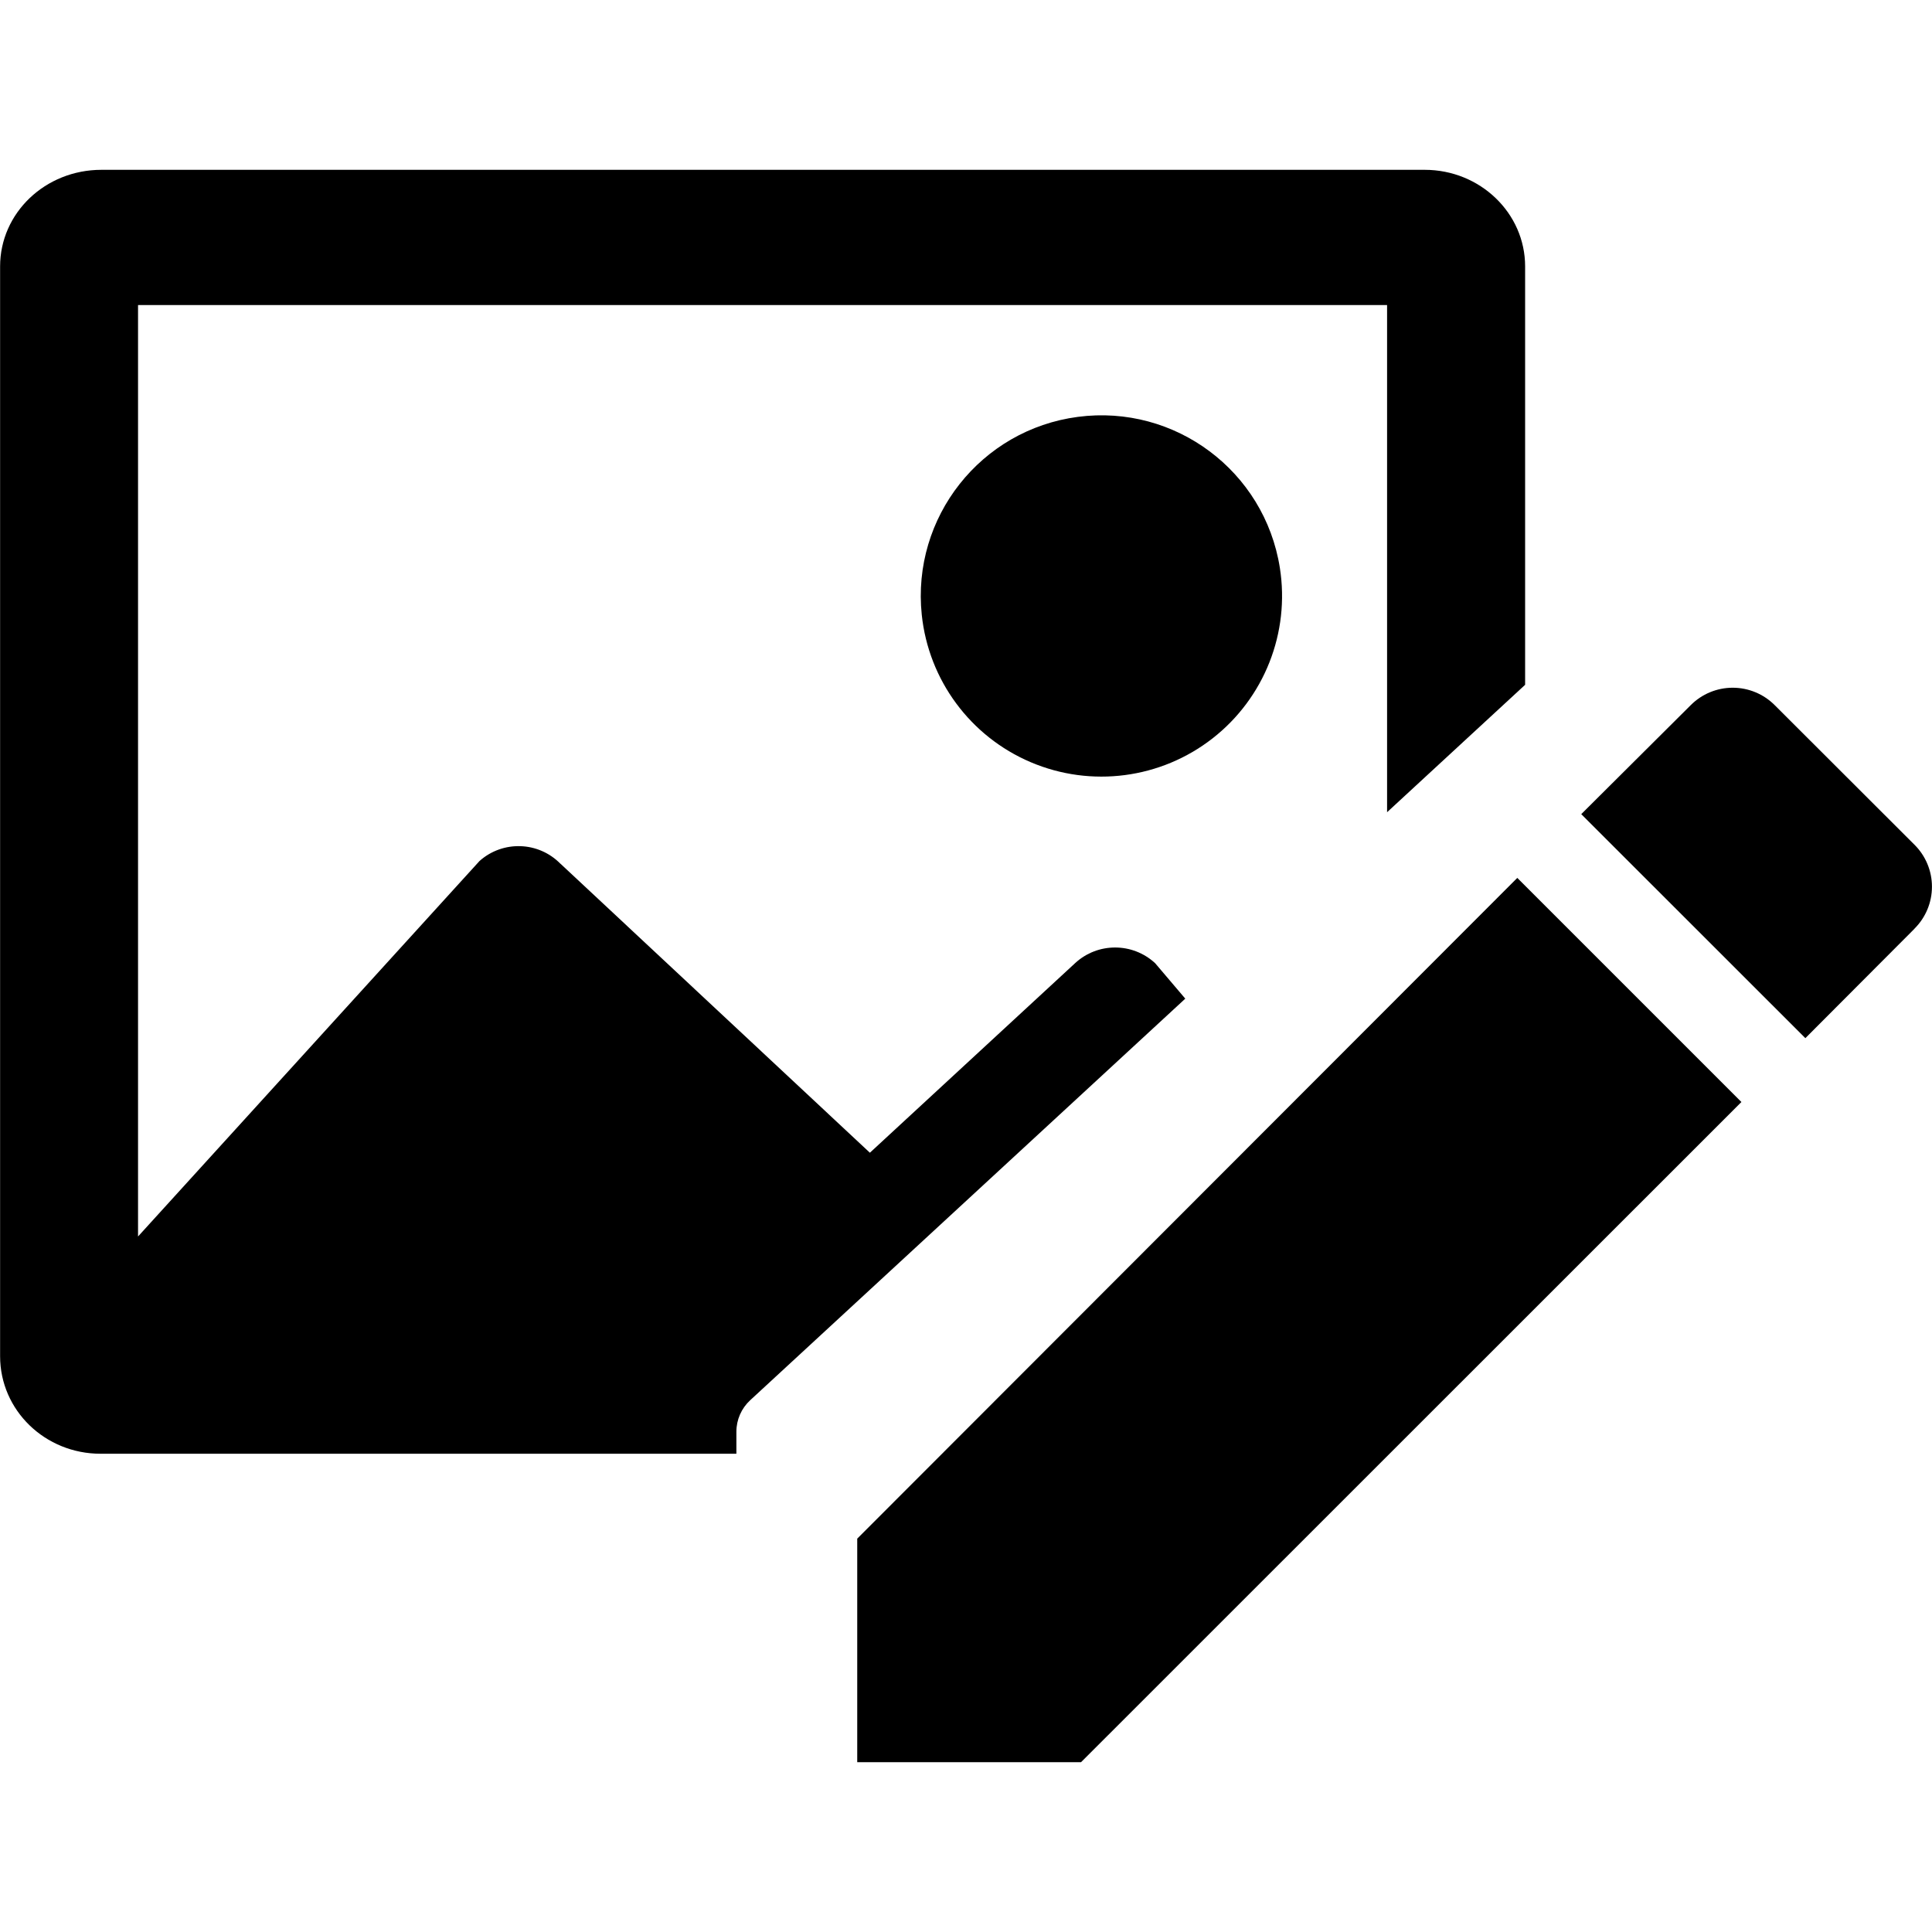
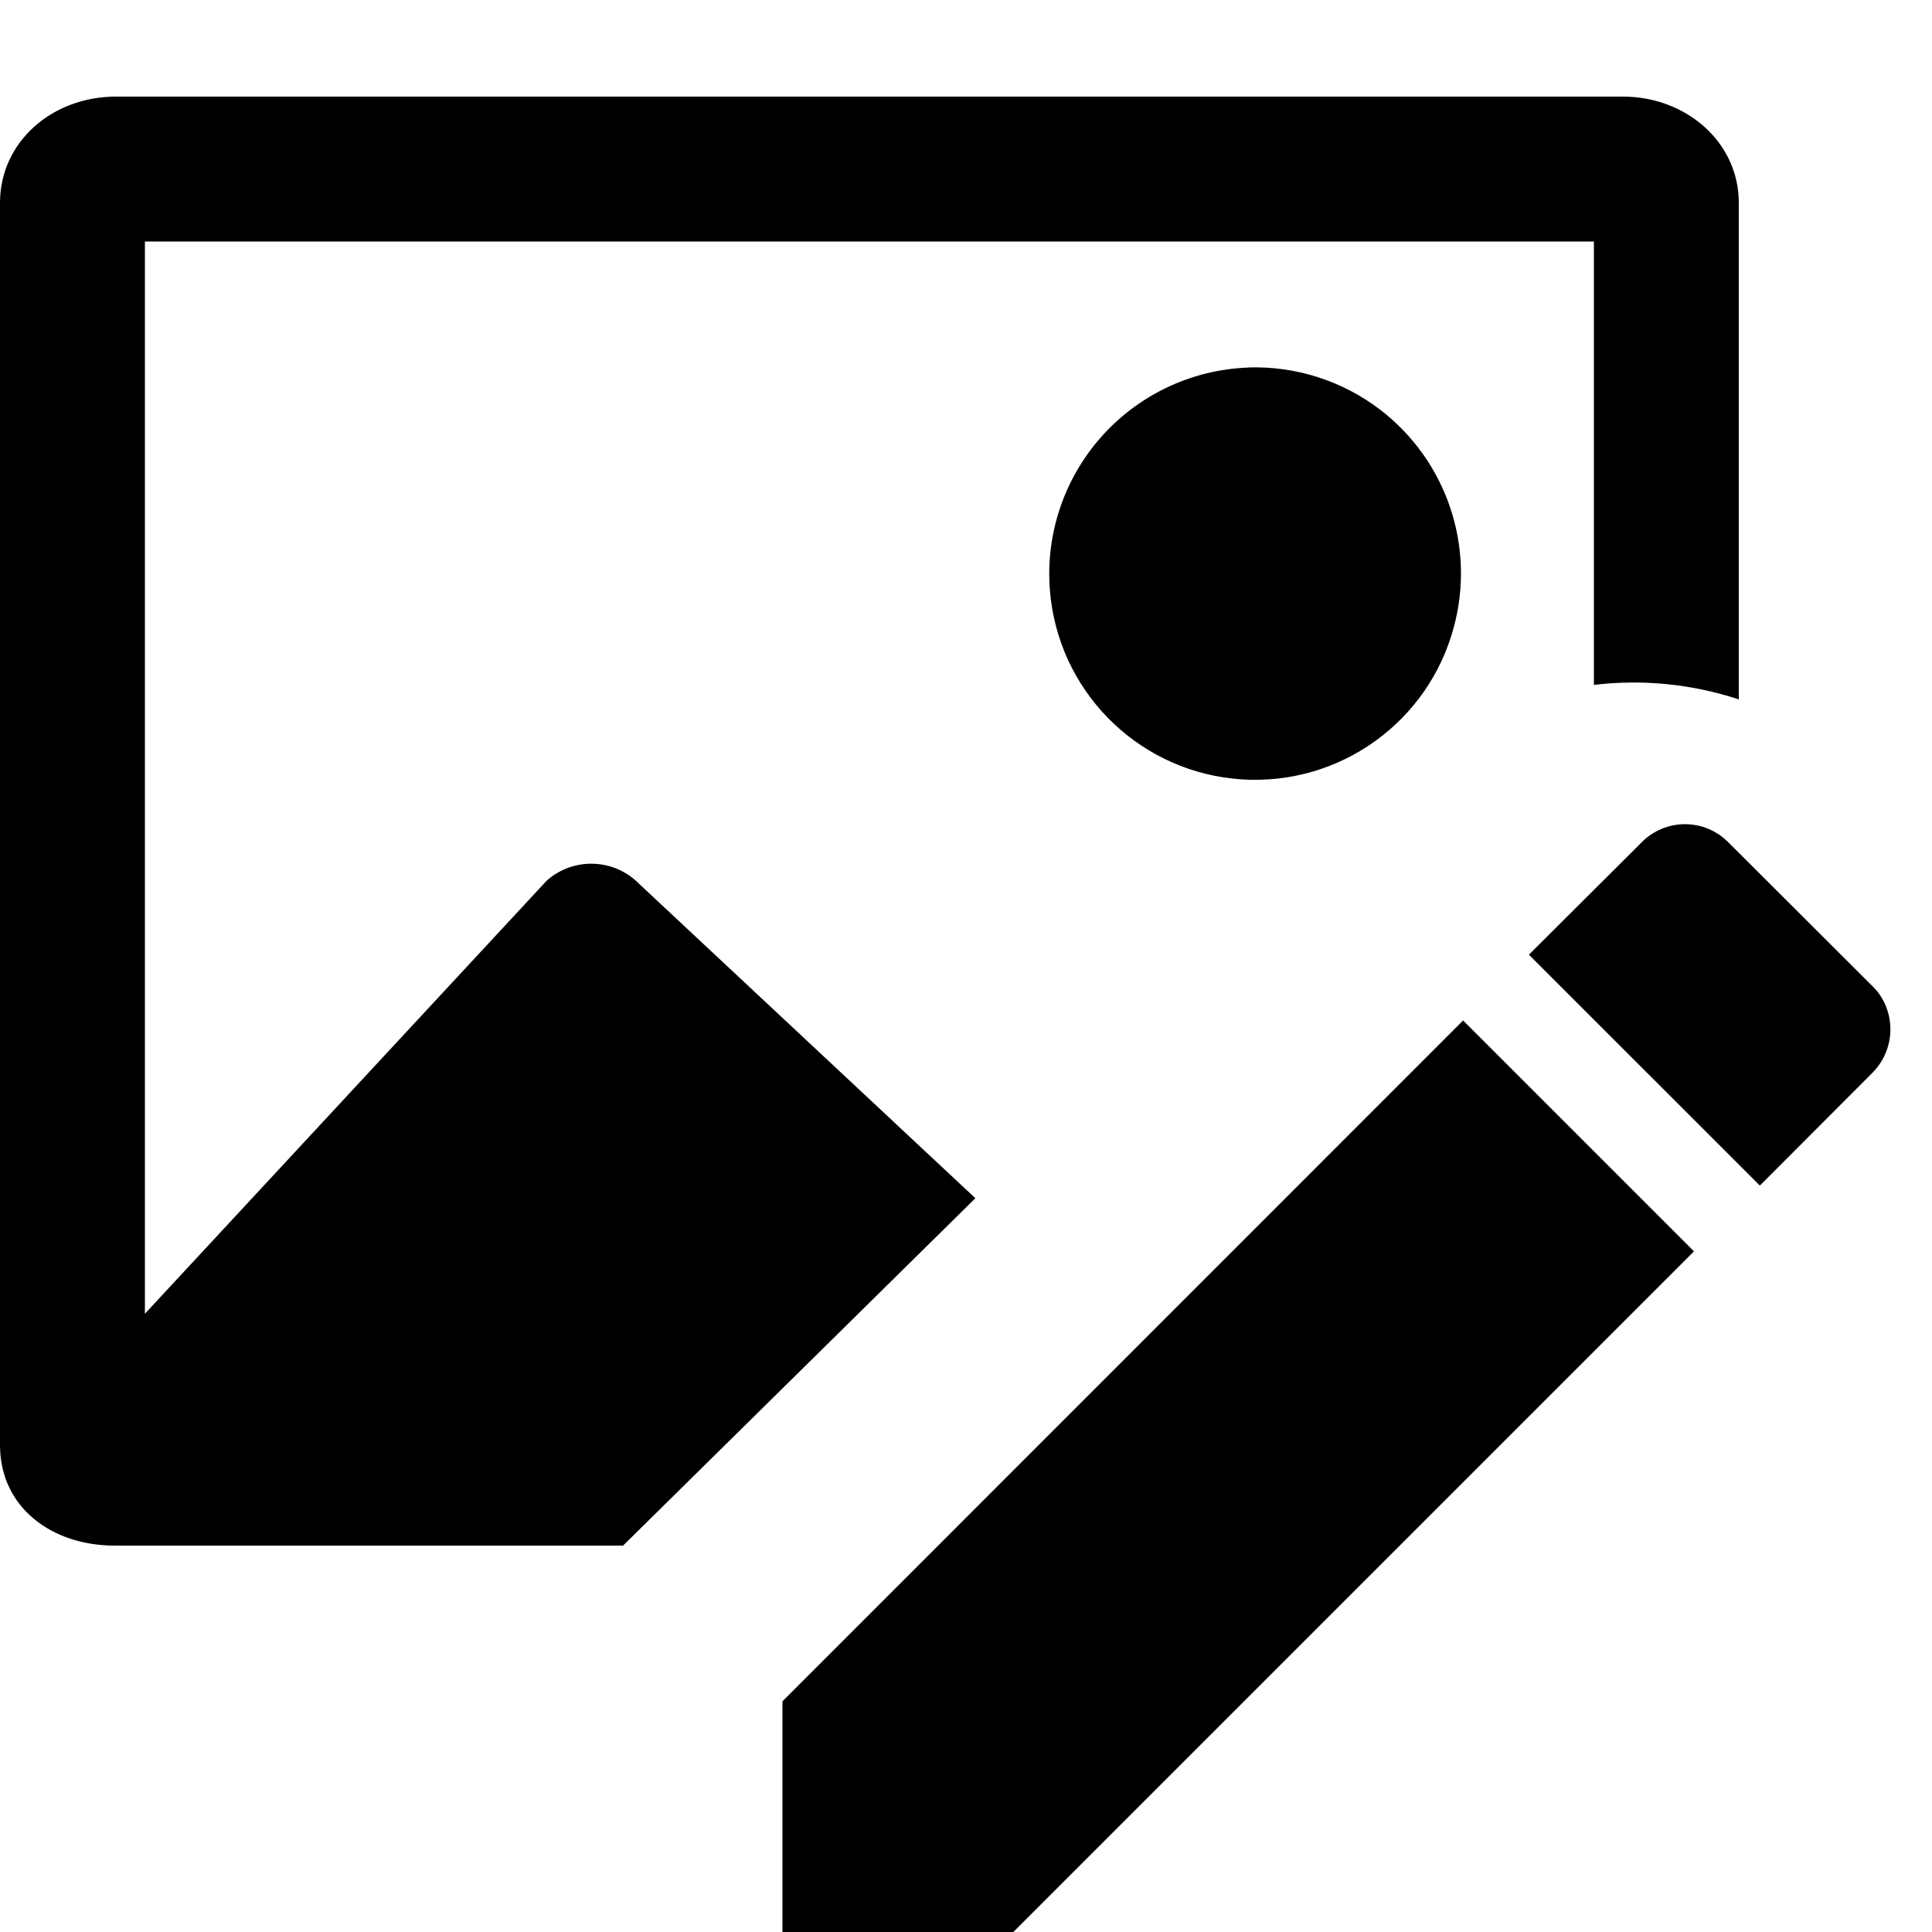
<svg xmlns="http://www.w3.org/2000/svg" viewBox="0 0 20 20">
-   <path clip-rule="evenodd" d="M5.802 8.942a.607.607 0 0 0-.838-.029L1.429 12.8V3.158h12.93v5.25l1.429-1.319V2.758c0-.553-.467-1-1.039-1H1.05c-.582 0-1.049.447-1.049 1v11.281c0 .562.467 1.01 1.039 1.01h6.583v-.228c0-.124.052-.242.143-.326l4.504-4.157-.312-.367a.61.61 0 0 0-.829 0l-2.124 1.962-3.202-2.991Zm3.74-2.578a1.87 1.87 0 1 0 3.707-.486 1.87 1.87 0 0 0-3.707.486Z" />
-   <path d="M8.874 15.926v2.316h2.317l6.836-6.834-2.32-2.32-6.833 6.84v-.002Zm10.944-6.312a.612.612 0 0 0 0-.87L18.372 7.3a.614.614 0 0 0-.87 0l-1.133 1.128 2.32 2.319 1.13-1.133Z" />
+   <path d="M1.201 1C.538 1 0 1.47 0 2.1v12.86C0 15.603.534 16 1.186 16H6.45l3.647-3.596-3.48-3.254a.694.694 0 0 0-.958-.033L1.5 13.6V2.5h15v4.59a3.477 3.477 0 0 1 1.5.15v-5.14c0-.63-.547-1.1-1.2-1.1L1.202 1Zm11.723 2.805a2.137 2.137 0 0 0-2.045 2.406 2.13 2.13 0 0 0 4.172.277 2.134 2.134 0 0 0-.76-2.244 2.13 2.13 0 0 0-1.367-.44Z" />
+   <path d="M8.1 17.612V20h2.39l7.046-7.046-2.39-2.39L8.1 17.612Zm11.283-6.506a.638.638 0 0 0 .139-.692.603.603 0 0 0-.139-.206L17.892 8.72a.63.63 0 0 0-.898 0l-1.167 1.163 2.391 2.39 1.165-1.167Z" />
</svg>
